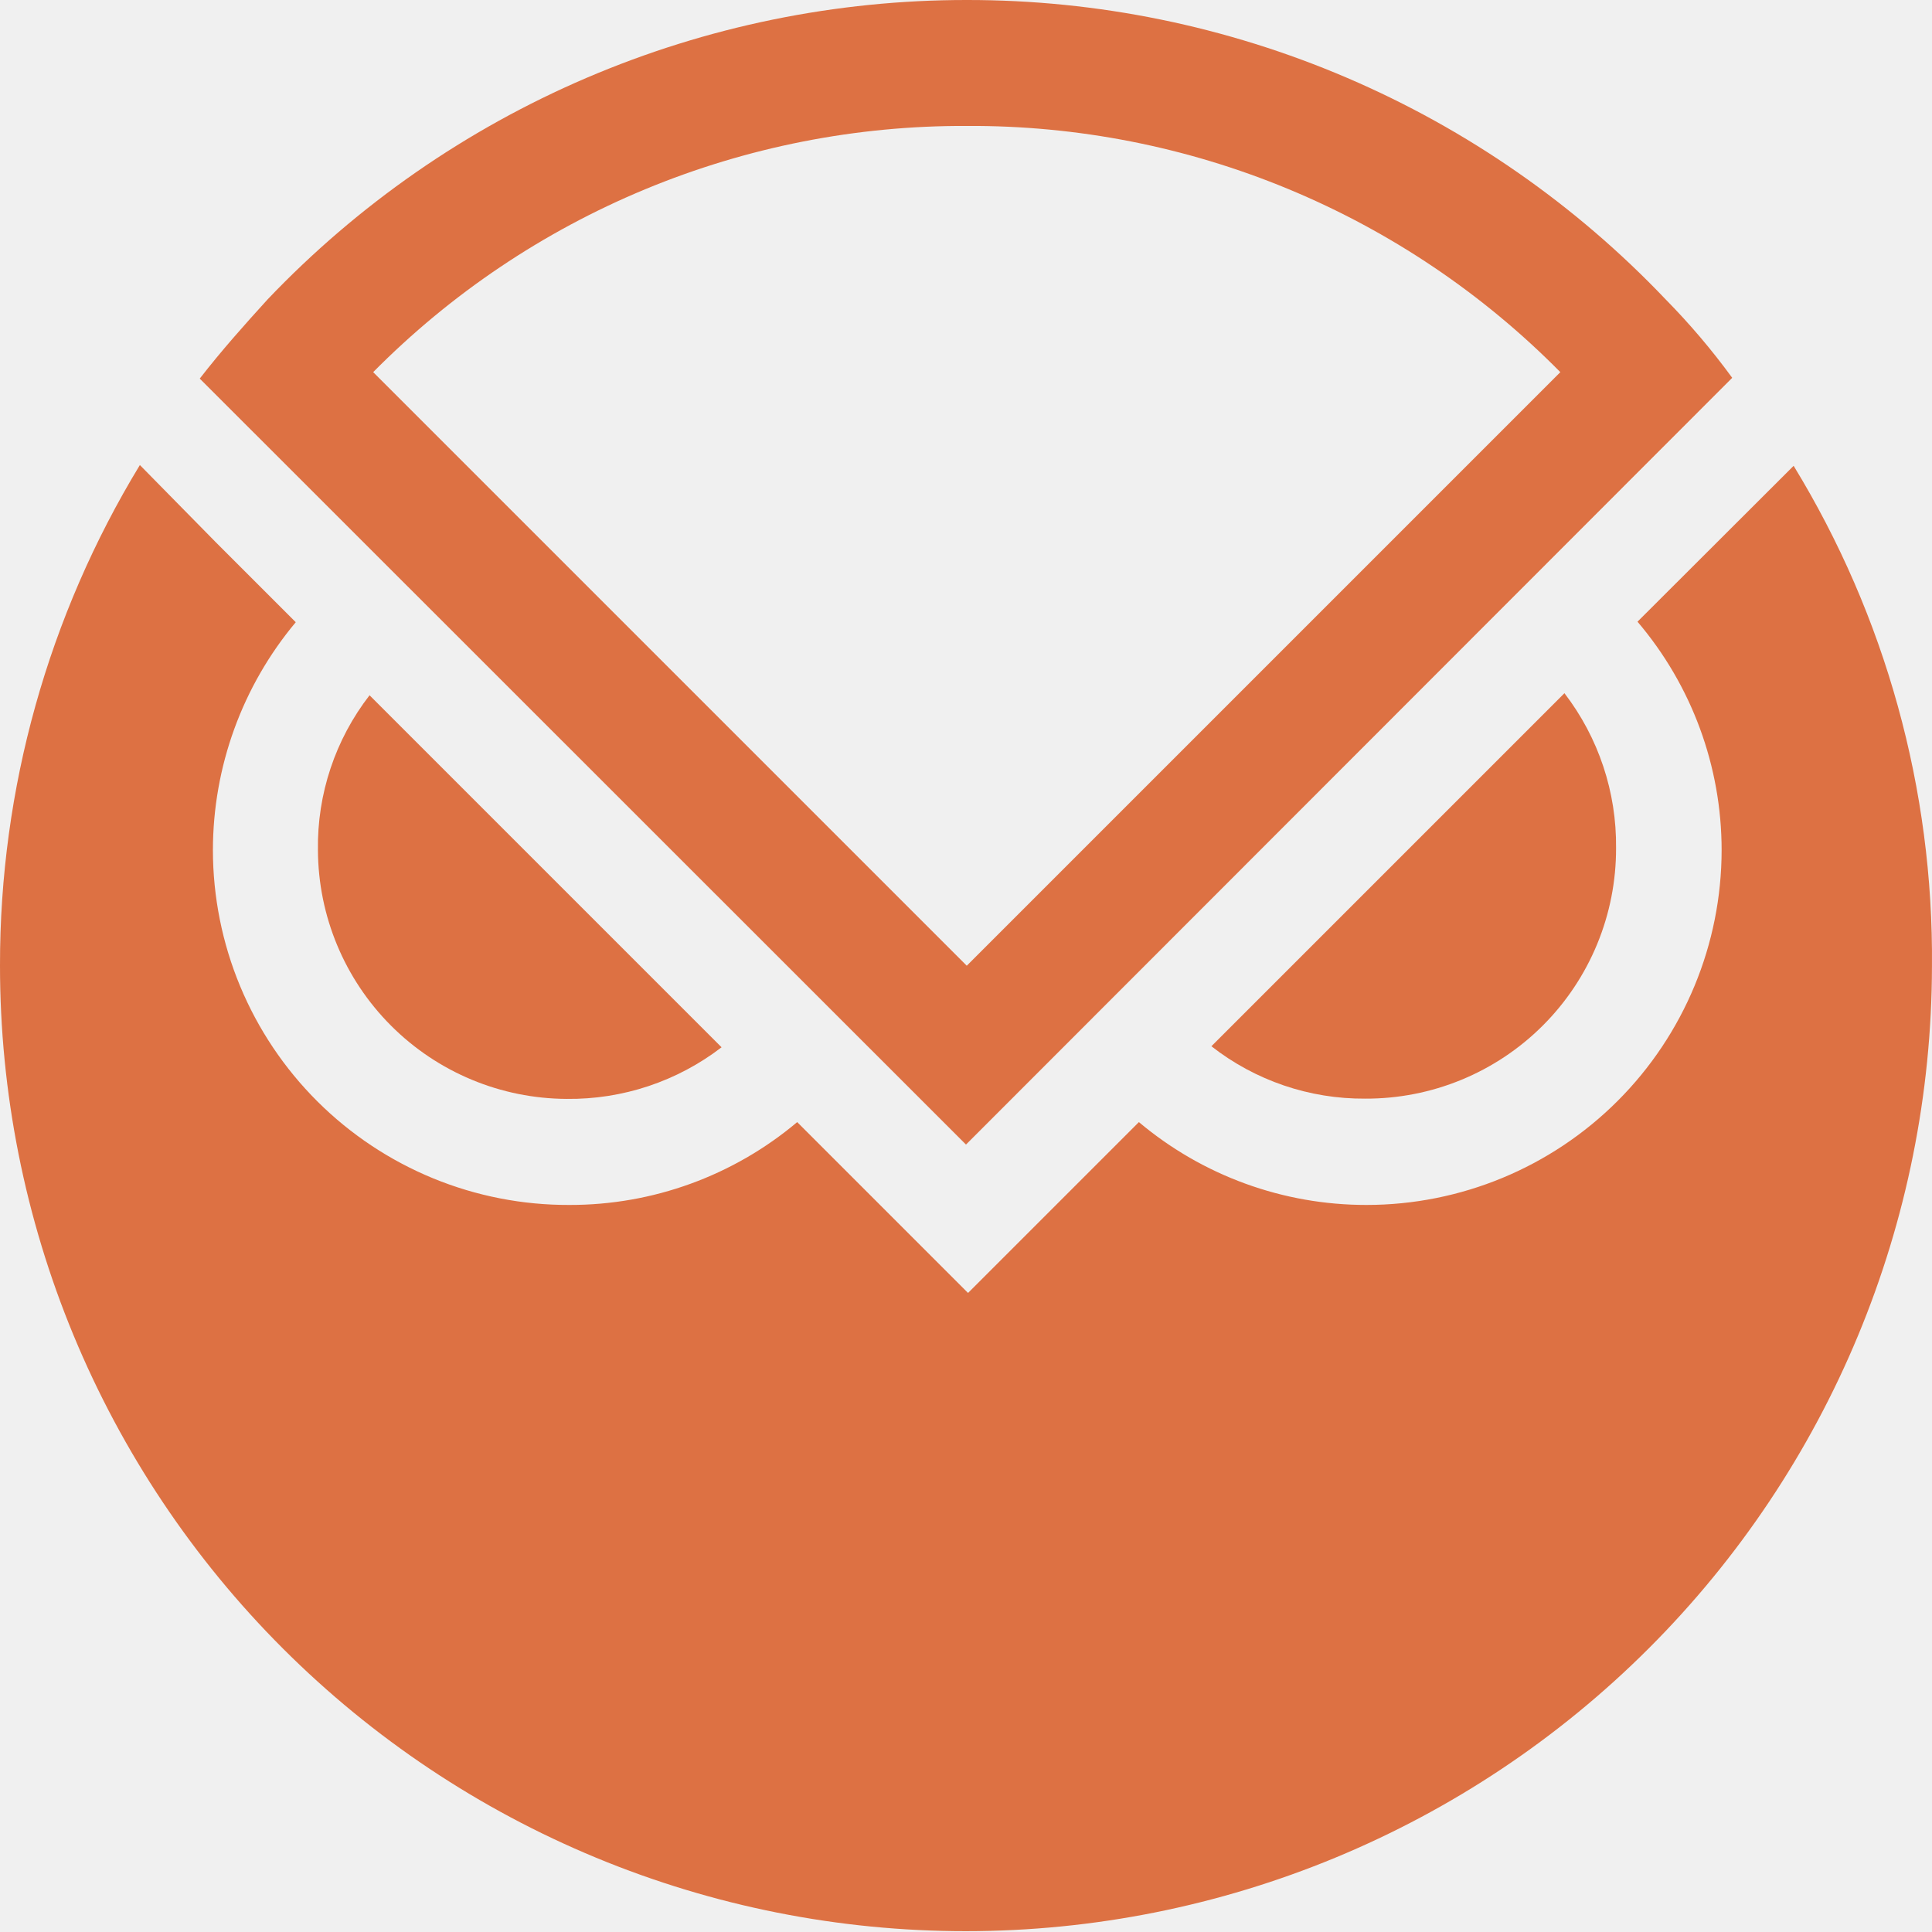
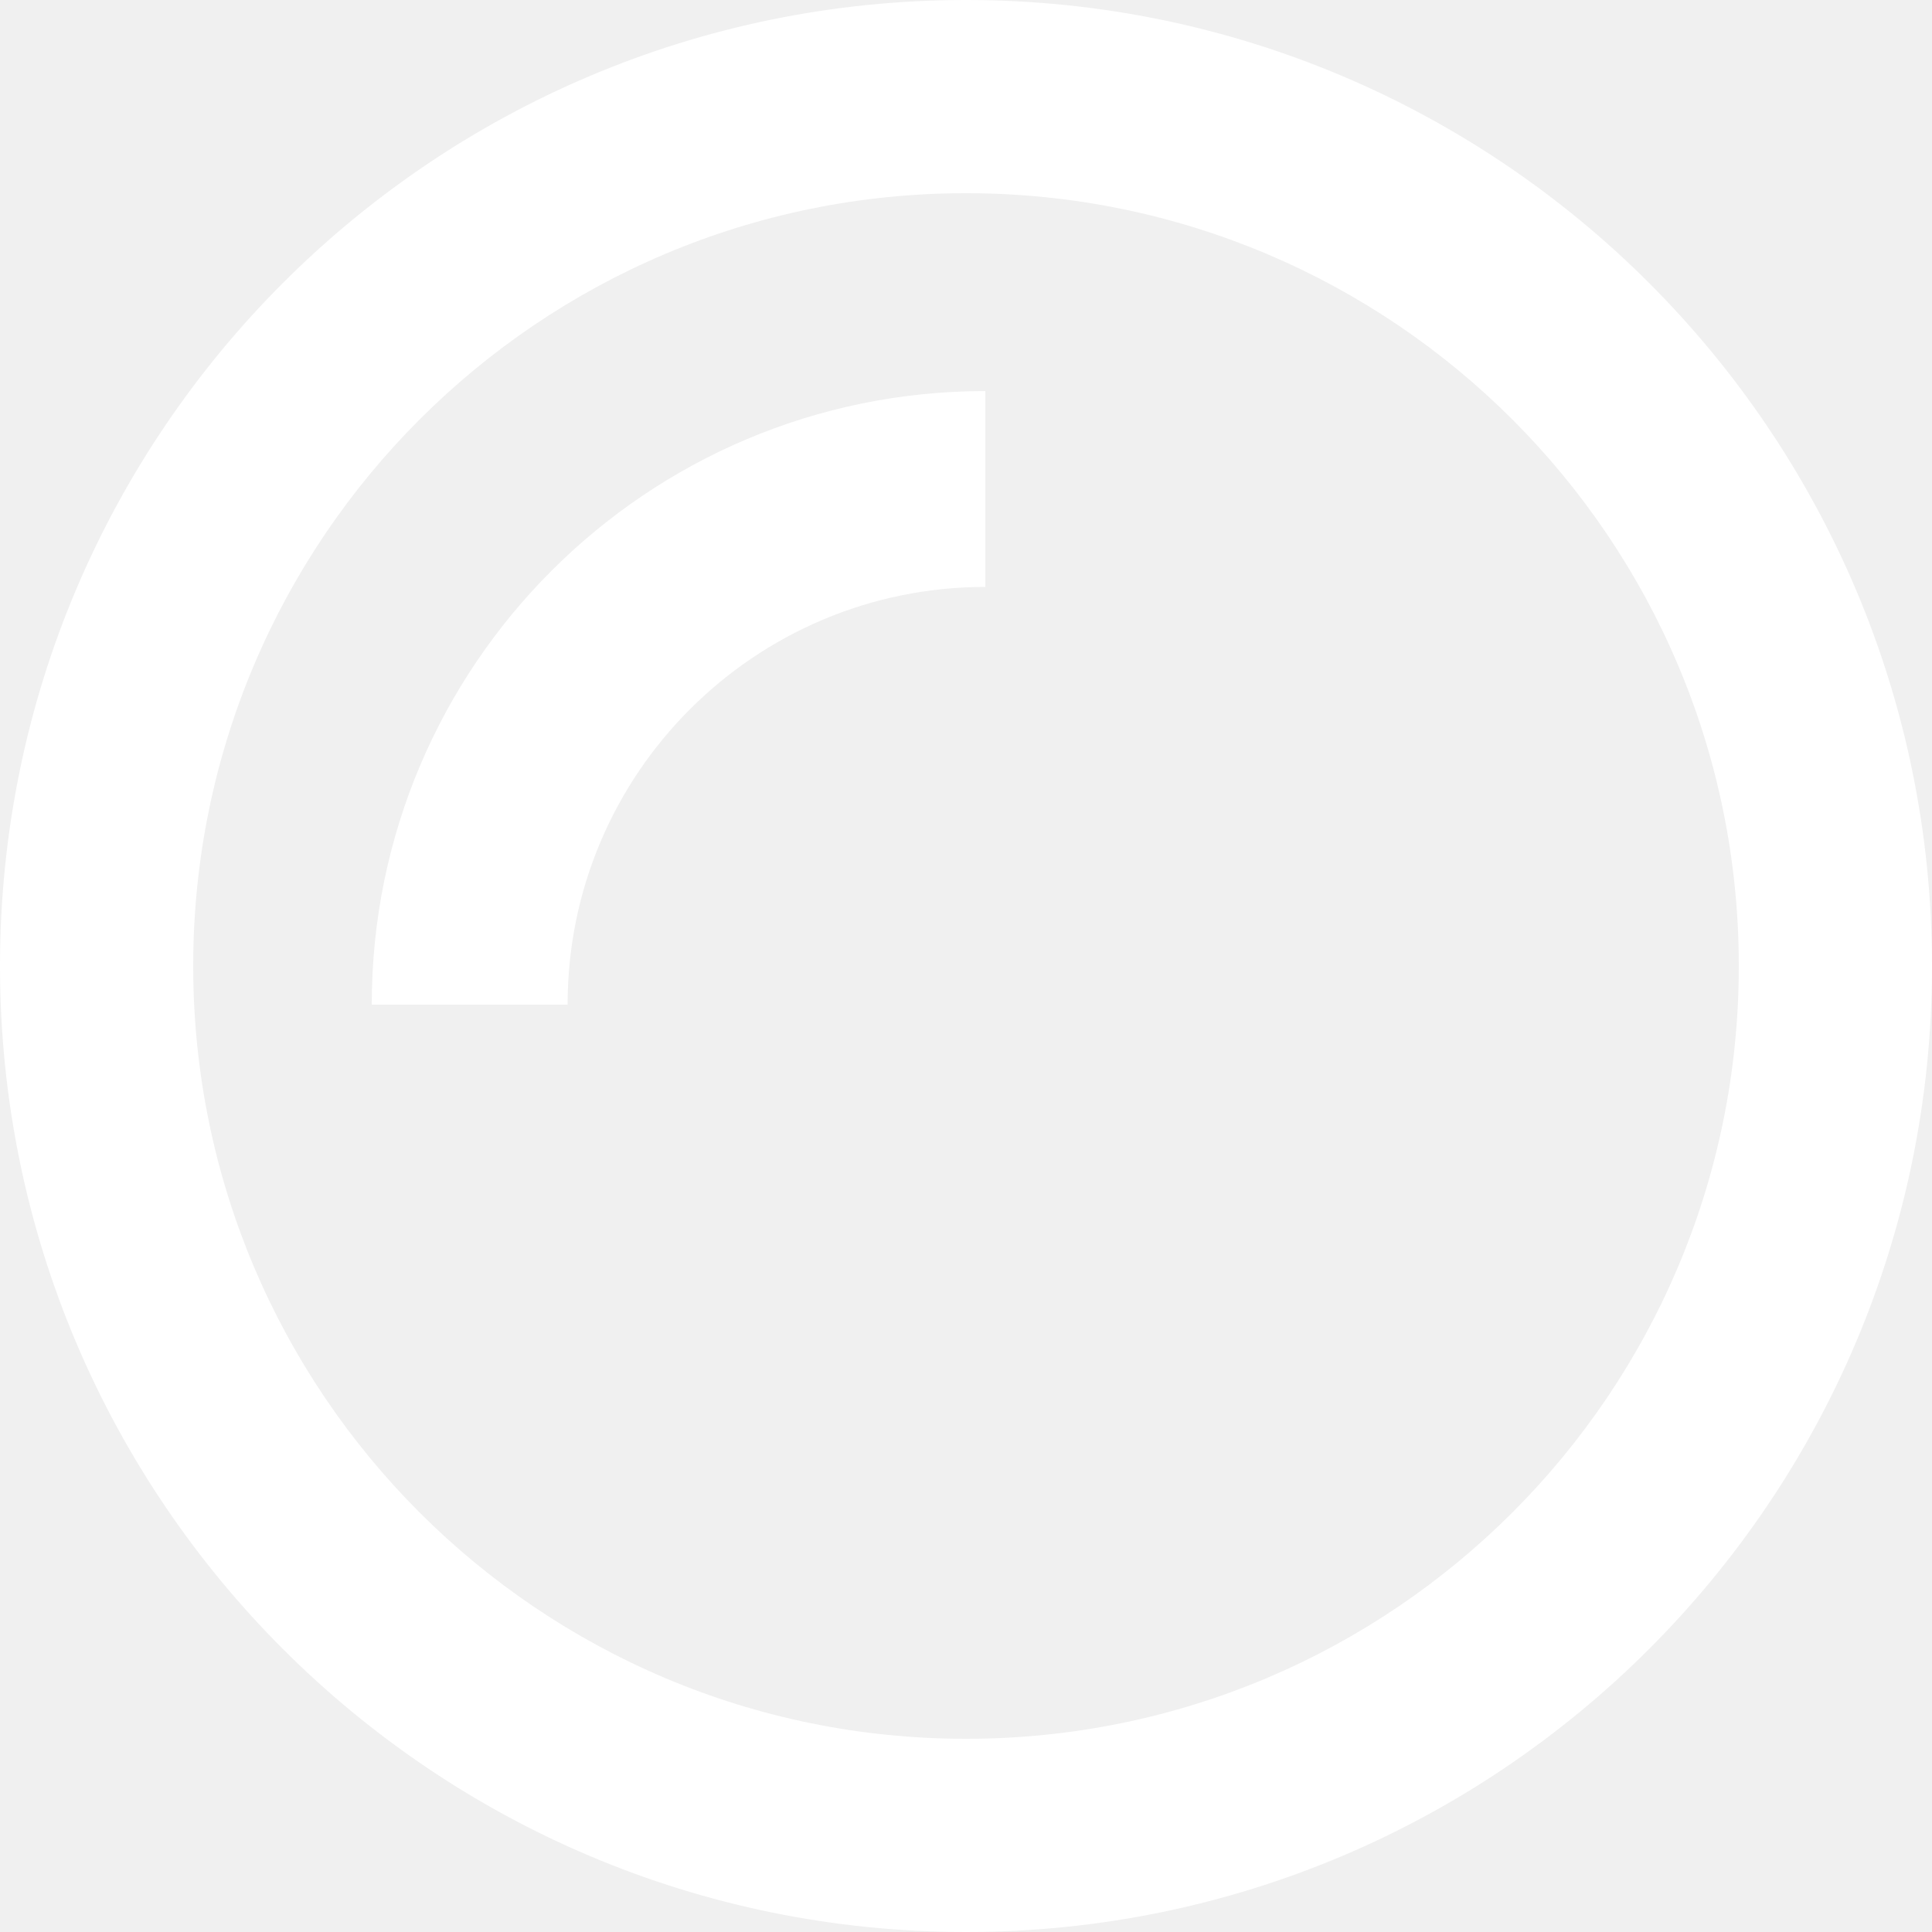
- <svg xmlns="http://www.w3.org/2000/svg" width="512" height="512" viewBox="0 0 512 512" fill="none">
-   <g clip-path="url(#clip0_53_248)">
-     <path d="M84.257 225.289C84.023 210.454 88.847 195.981 97.935 184.253L191.223 277.542C179.465 286.572 165.012 291.39 150.187 291.22C132.724 291.148 115.996 284.179 103.647 271.83C91.298 259.481 84.329 242.753 84.257 225.289Z" fill="#DD7143" />
-     <path d="M361.795 291.151C370.529 291.187 379.184 289.495 387.262 286.17C395.339 282.847 402.679 277.958 408.857 271.784C415.037 265.612 419.934 258.277 423.266 250.203C426.598 242.129 428.3 233.476 428.273 224.742C428.436 209.917 423.62 195.467 414.594 183.706L321.032 277.267C332.662 286.365 347.03 291.258 361.795 291.151Z" fill="#DD7143" />
-     <path d="M433.953 164.756C448.336 181.644 456.239 203.1 456.249 225.283C456.232 250.23 446.309 274.149 428.662 291.784C411.015 309.418 387.088 319.323 362.14 319.323C340.073 319.348 318.707 311.572 301.818 297.369L256.542 342.645L211.266 297.369C194.365 311.597 172.968 319.376 150.875 319.323C138.493 319.368 126.225 316.97 114.772 312.265C103.319 307.56 92.908 300.641 84.133 291.905C75.359 283.168 68.395 272.788 63.64 261.355C58.885 249.923 56.433 237.665 56.424 225.283C56.442 203.203 64.212 181.829 78.379 164.892L57.245 143.758L37.069 123.241C12.765 163.201 -0.061 209.084 0 255.855C-0.009 289.472 6.607 322.761 19.47 353.82C32.333 384.879 51.19 413.099 74.964 436.866C98.738 460.634 126.962 479.483 158.024 492.338C189.088 505.192 222.378 511.799 255.995 511.781C323.836 511.763 388.898 484.823 436.895 436.879C484.891 388.933 511.899 323.901 511.99 256.059C512.412 209.296 499.711 163.353 475.331 123.446L433.953 164.756Z" fill="#DD7143" />
-     <path d="M441.409 79.336C417.536 54.237 388.805 34.259 356.964 20.62C325.123 6.98 290.839 -0.035 256.2 0C221.554 -0.017 187.266 7.007 155.416 20.645C123.567 34.283 94.821 54.251 70.924 79.336C64.7 86.175 58.613 93.015 52.937 100.333L255.995 303.323L459.053 100.127C453.692 92.772 447.795 85.822 441.409 79.336ZM256.2 255.926L98.897 98.623C119.463 77.837 143.968 61.361 170.978 50.157C197.988 38.954 226.96 33.249 256.2 33.376C285.446 33.215 314.428 38.904 341.443 50.109C368.457 61.315 392.958 77.809 413.504 98.623L256.2 255.926Z" fill="#DD7143" />
-   </g>
-   <defs>
-     <clipPath id="clip0_53_248">
-       <rect width="512" height="512" fill="white" />
-     </clipPath>
-   </defs>
+ <svg xmlns="http://www.w3.org/2000/svg" width="24" height="24" viewBox="0 0 24 24" fill="none">
+   <path fill-rule="evenodd" clip-rule="evenodd" d="M21.6 12C21.6 17.302 17.302 21.6 12 21.6C6.698 21.6 2.4 17.302 2.4 12C2.4 6.698 6.698 2.4 12 2.4C17.302 2.4 21.6 6.698 21.6 12ZM24 12C24 18.627 18.627 24 12 24C5.373 24 0 18.627 0 12C0 5.373 5.373 0 12 0C18.627 0 24 5.373 24 12ZM7.051 12.48C7.051 9.614 9.374 7.291 12.24 7.291V4.858C8.031 4.858 4.618 8.271 4.618 12.48H7.051Z" fill="white" />
</svg>
